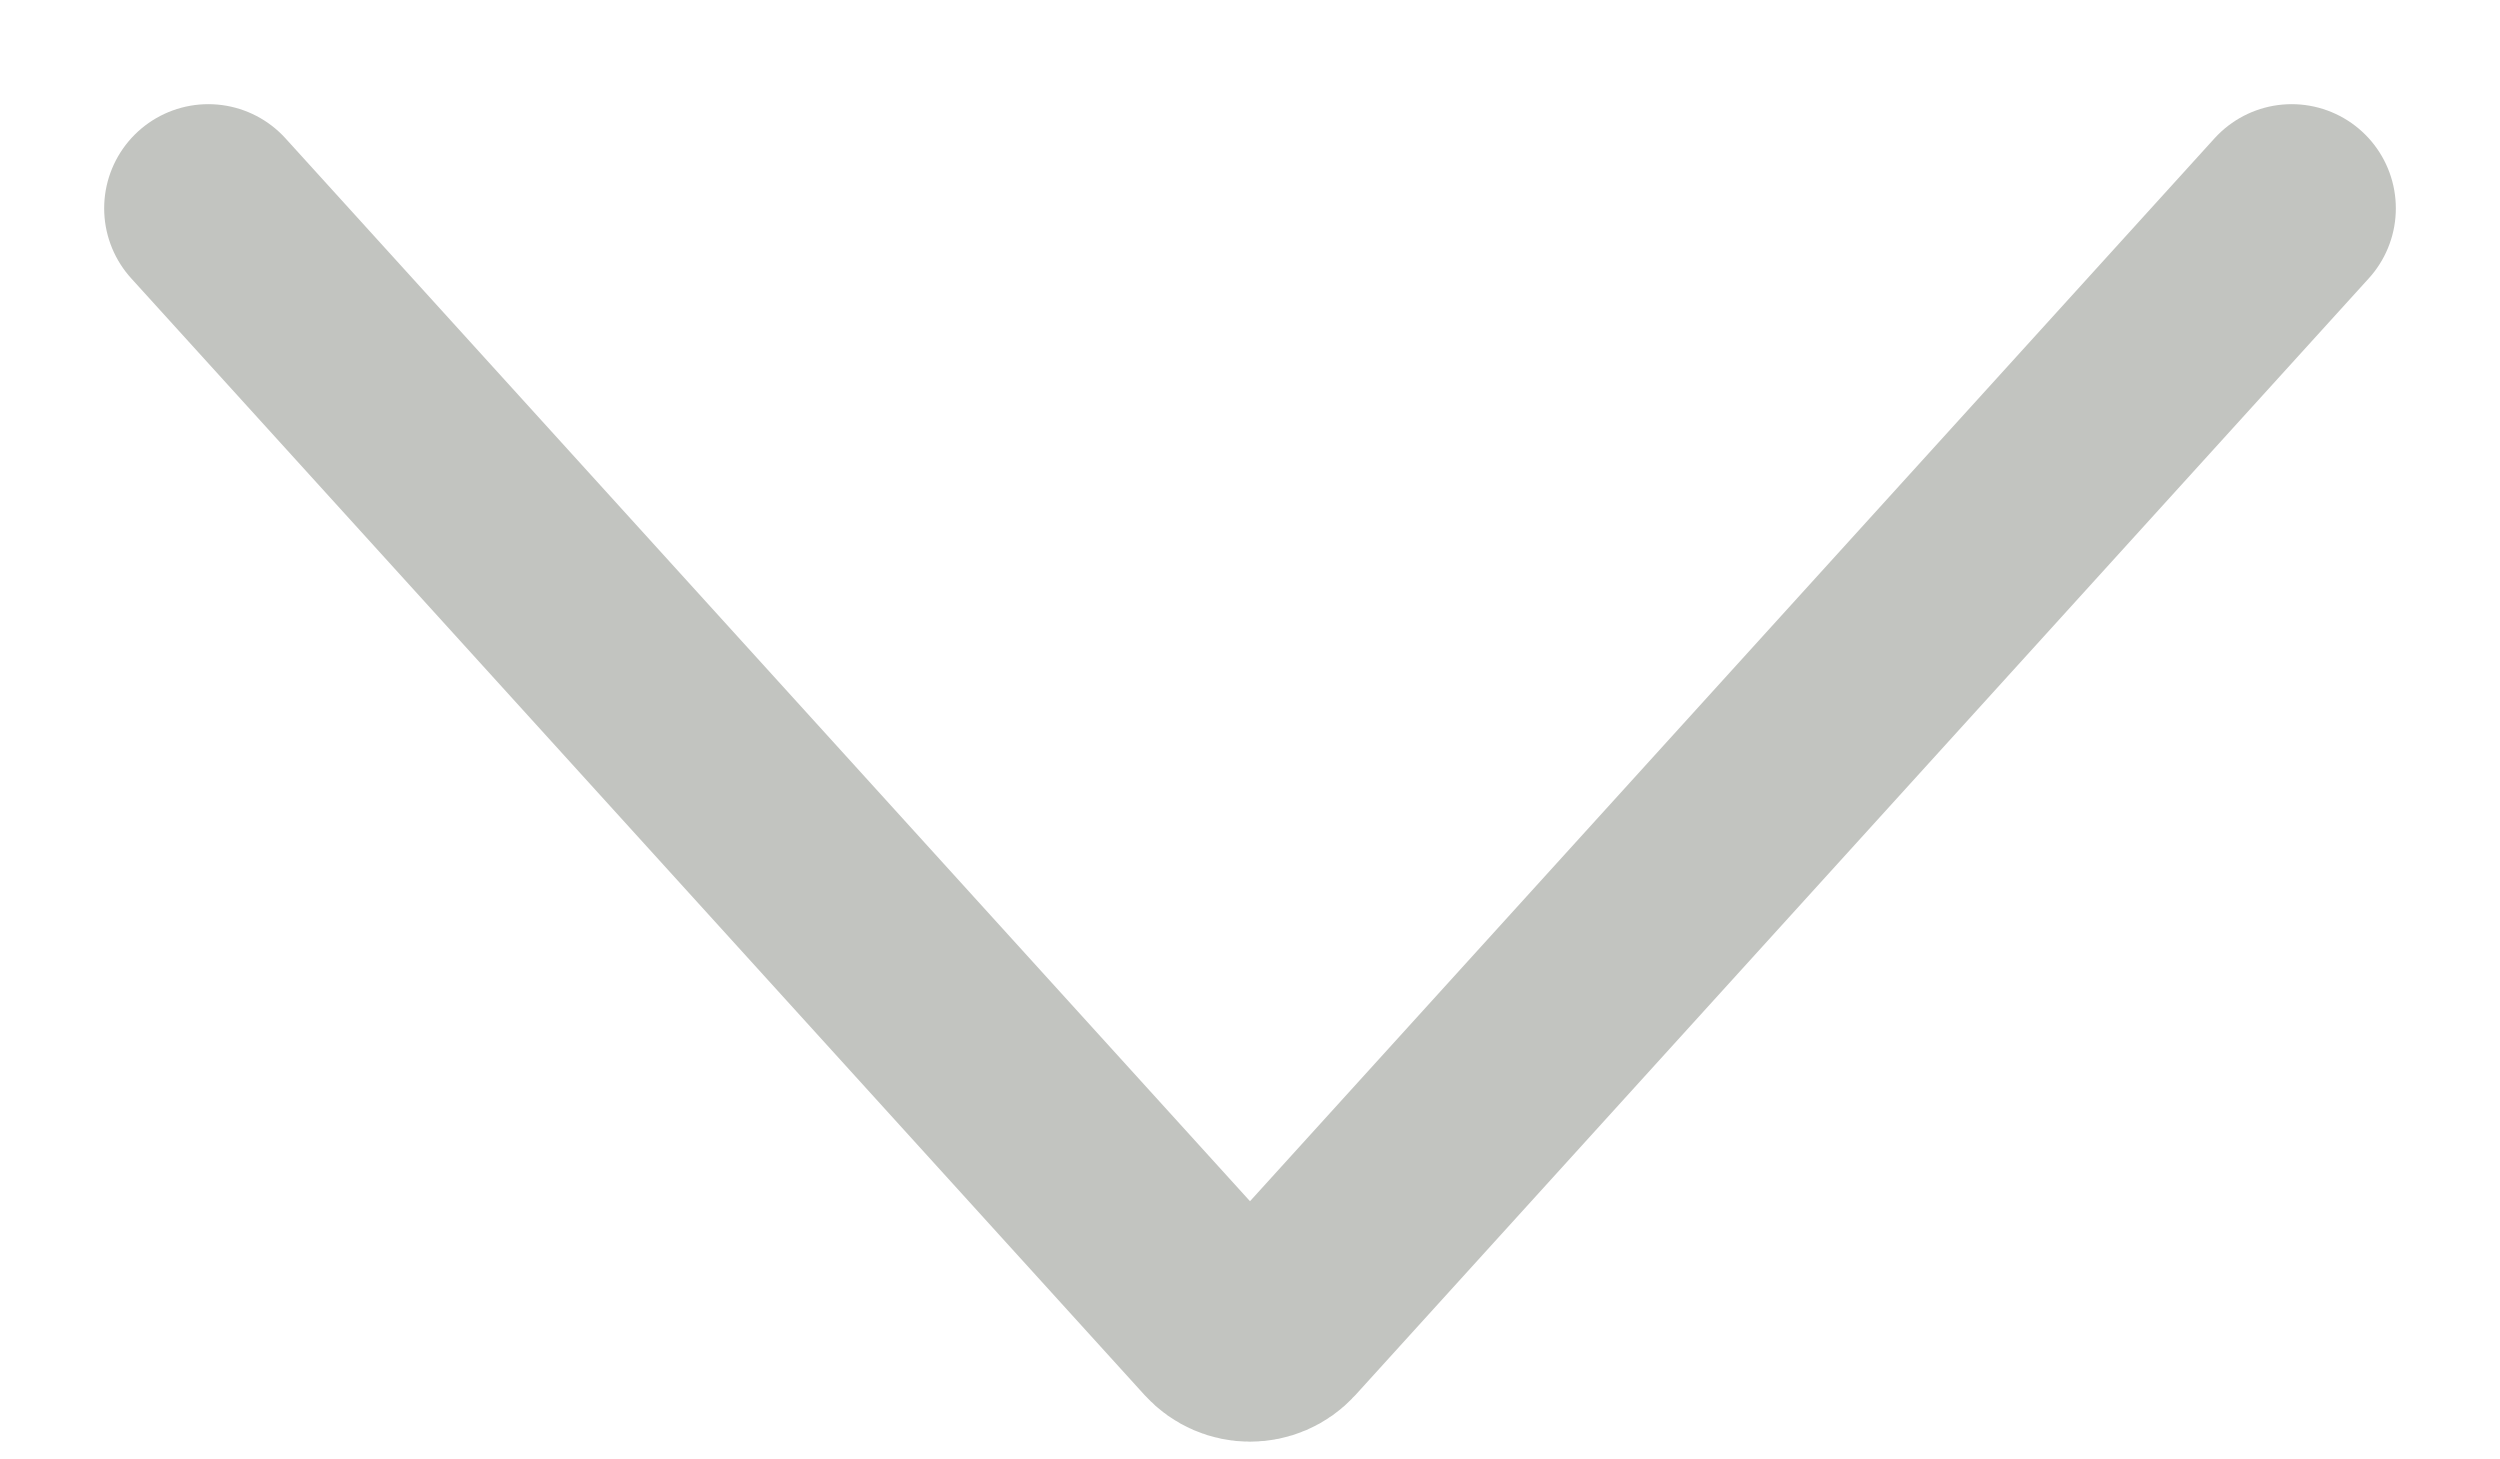
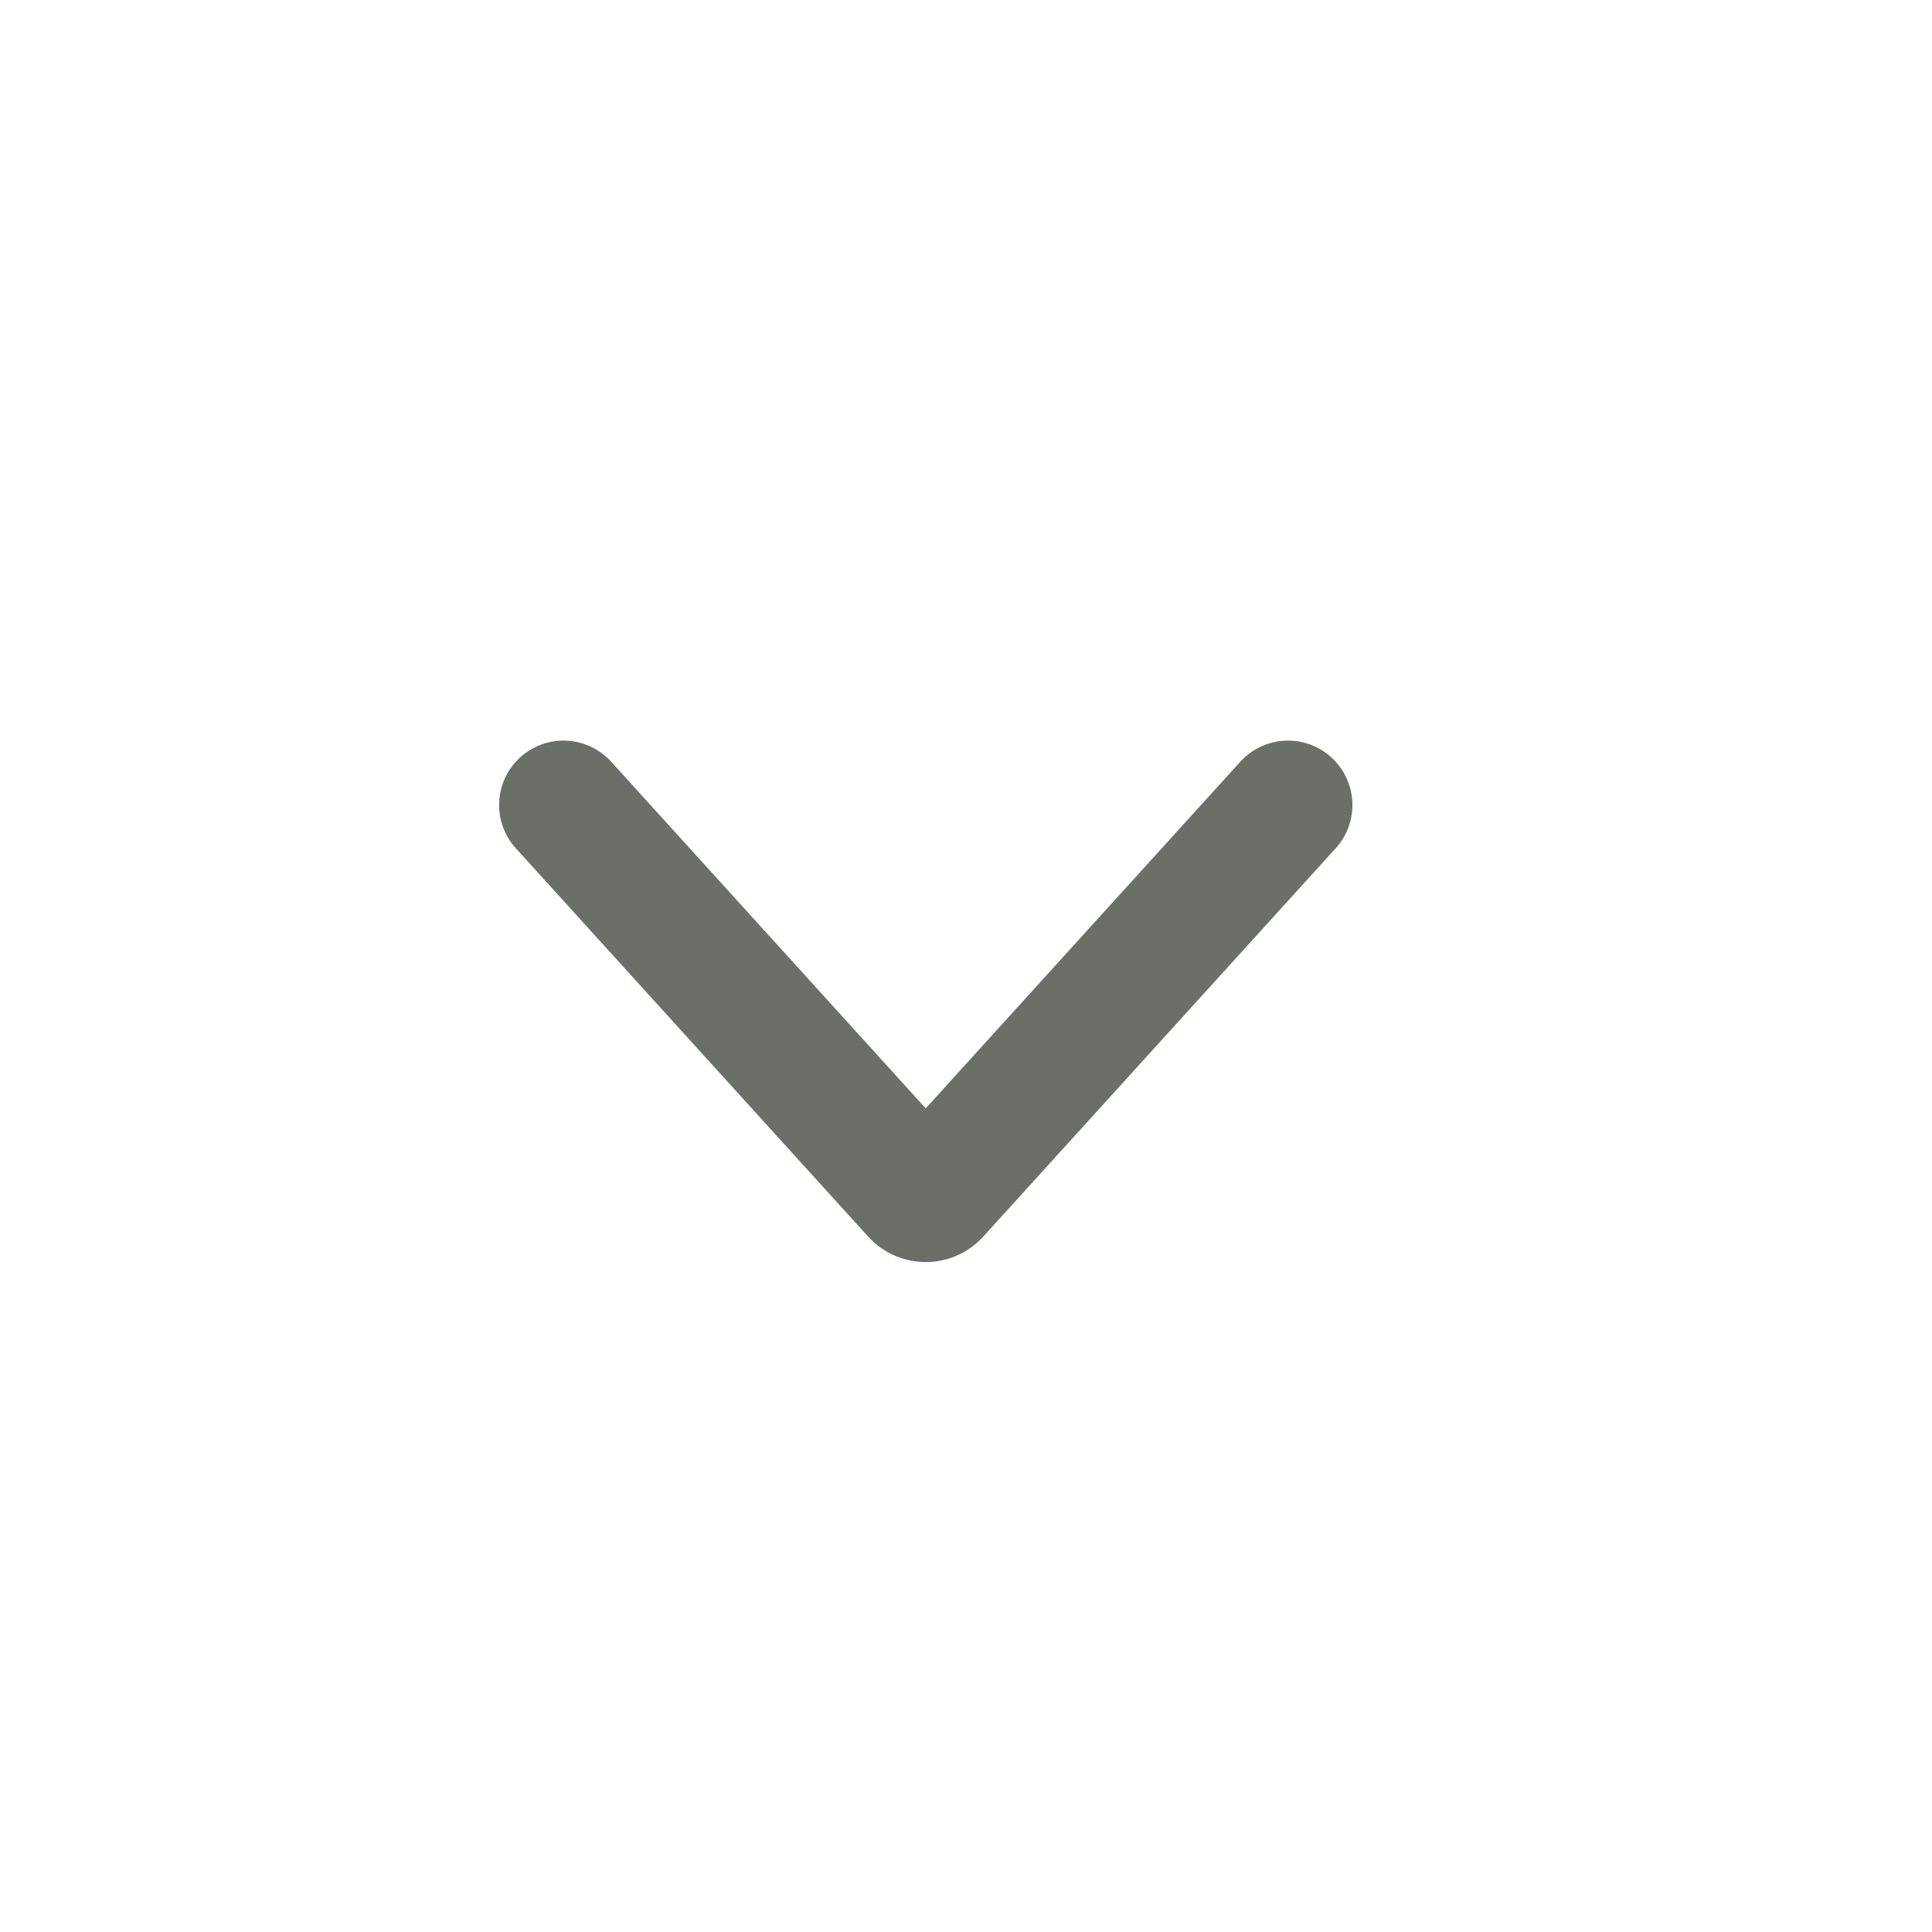
- <svg xmlns="http://www.w3.org/2000/svg" width="12" height="7" viewBox="0 0 12 7" fill="none">
-   <path id="Vector 434" d="M11 1L6.136 6.36C6.063 6.44 5.937 6.44 5.864 6.36L1 1" stroke="#C2C4C0" stroke-linecap="round" />
+ <svg xmlns="http://www.w3.org/2000/svg" width="24" height="24" viewBox="0 0 24 24" fill="none">
+   <g id="iconì°">
+     <path id="Vector 434" d="M16 10L11.622 14.824C11.557 14.896 11.443 14.896 11.377 14.824L7 10" stroke="#6C6E68" stroke-width="1.6" stroke-linecap="round" />
+   </g>
</svg>
